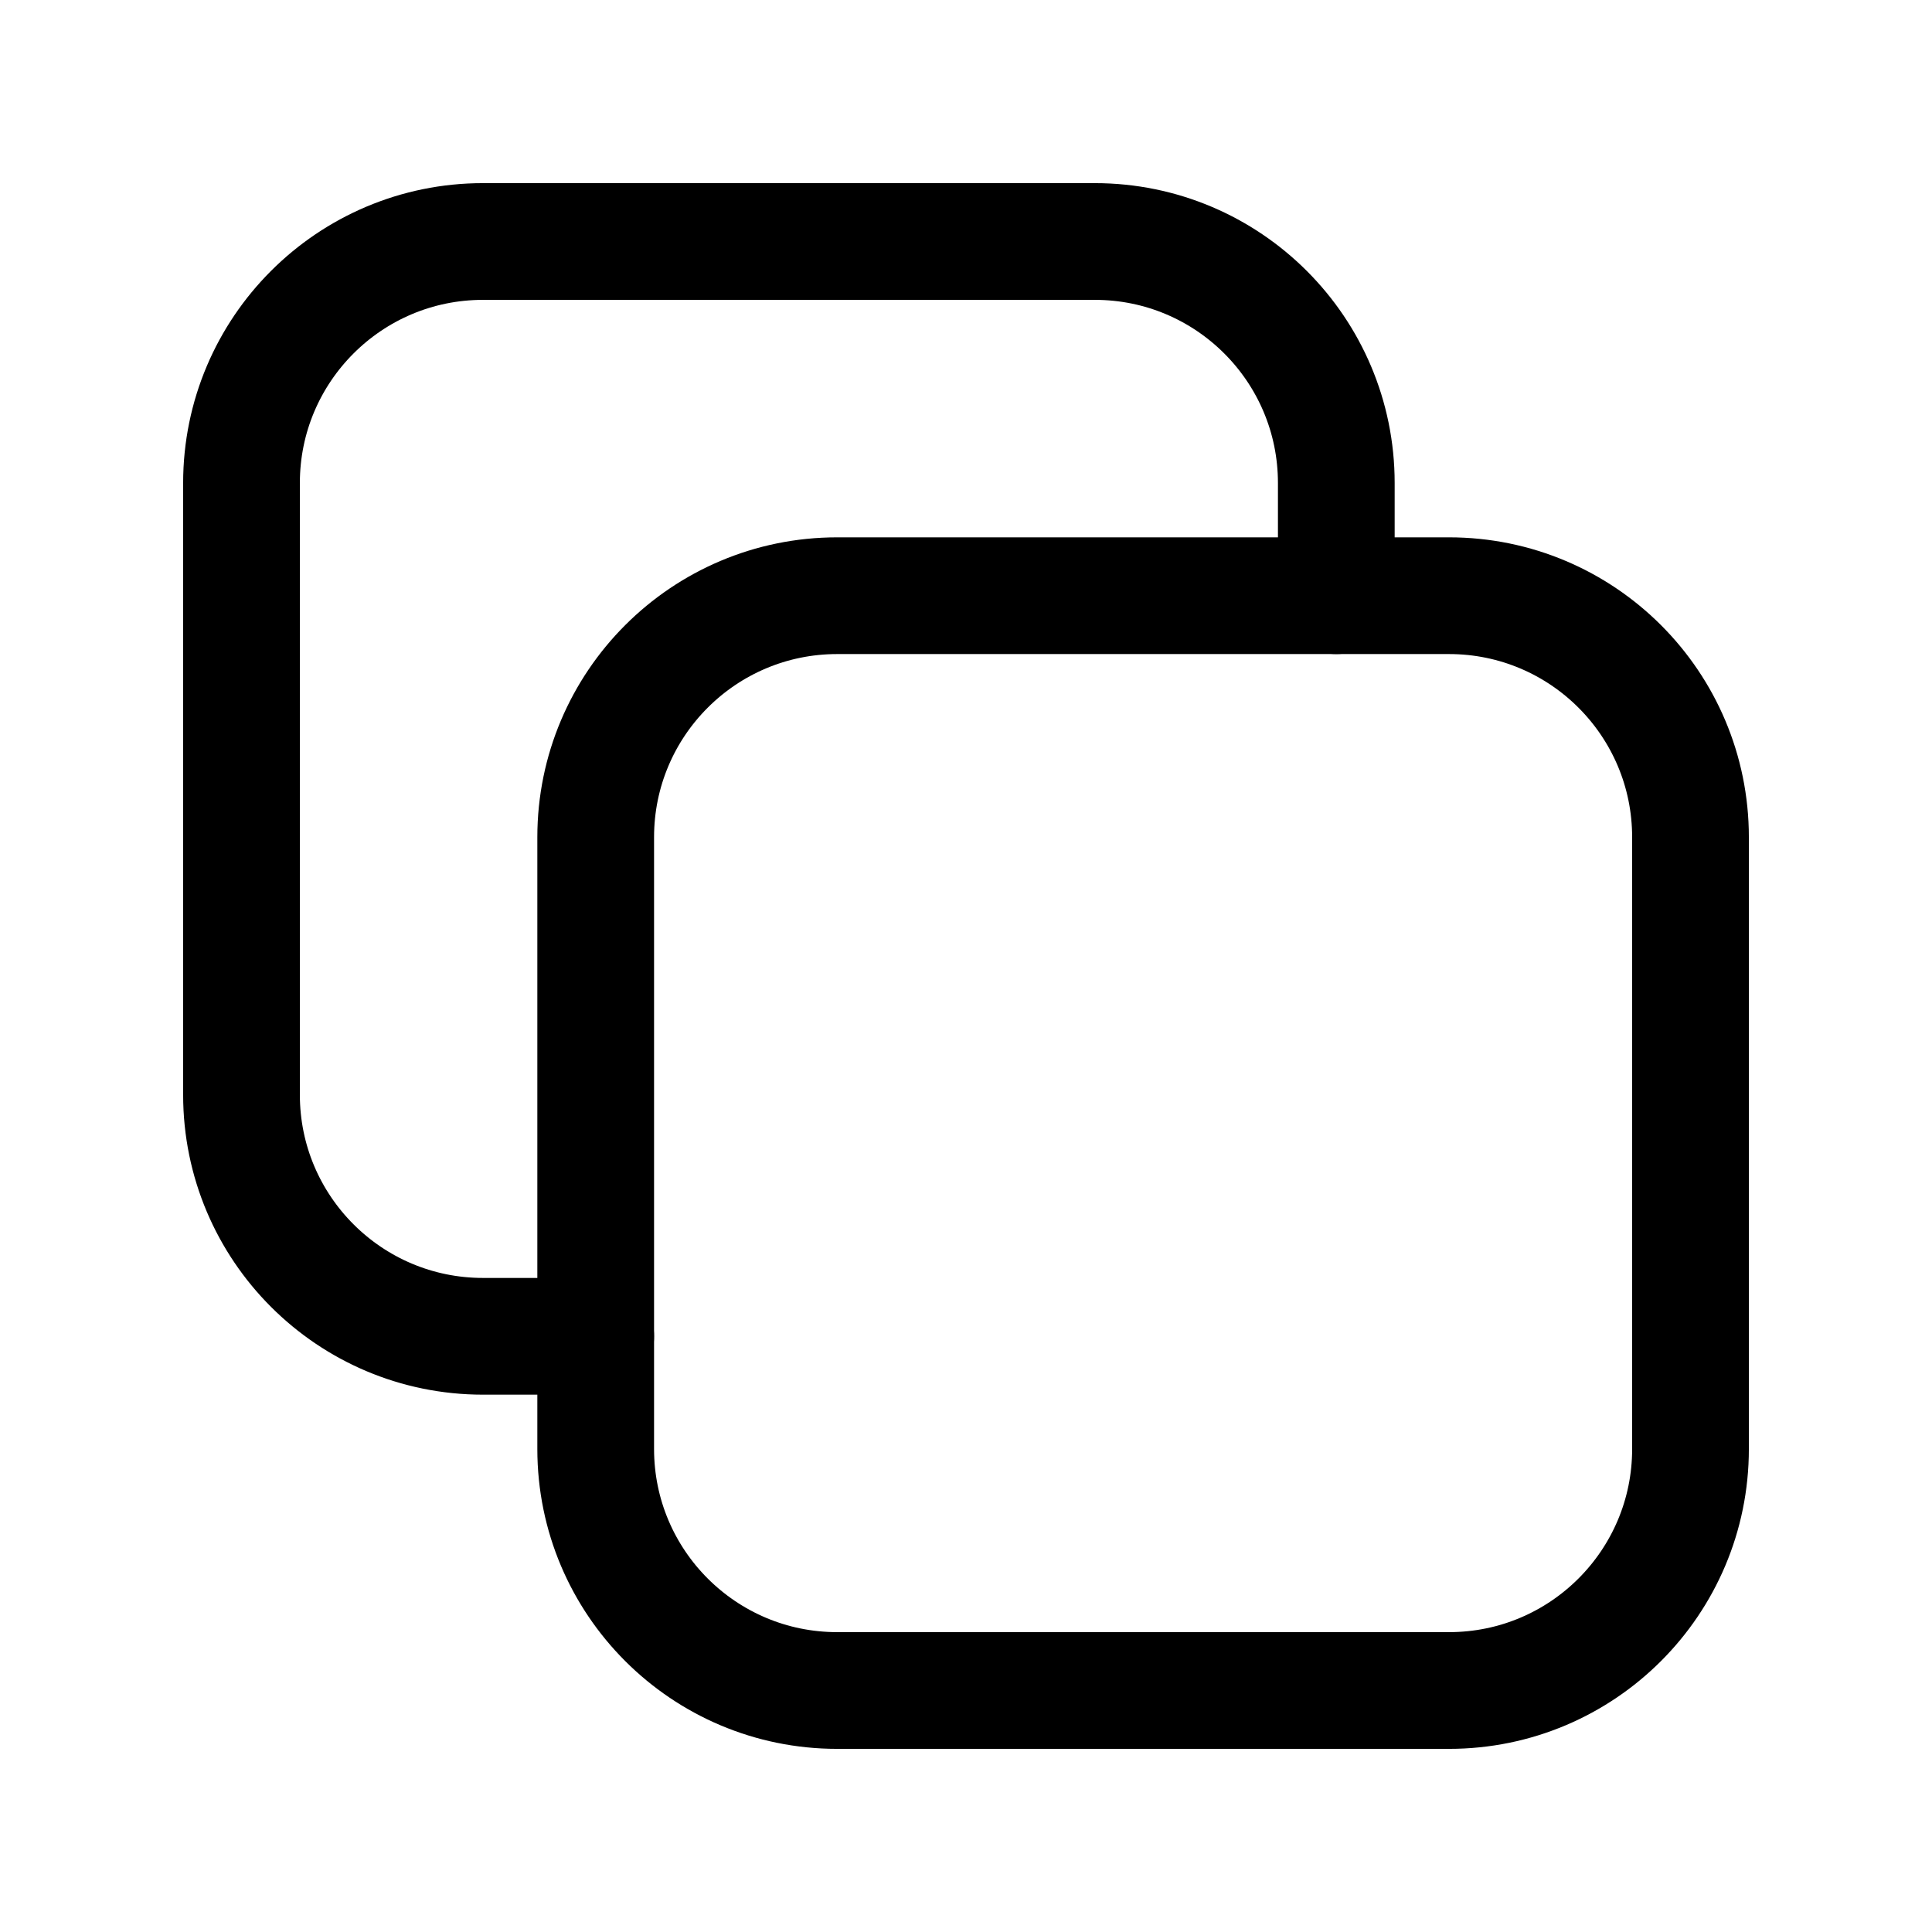
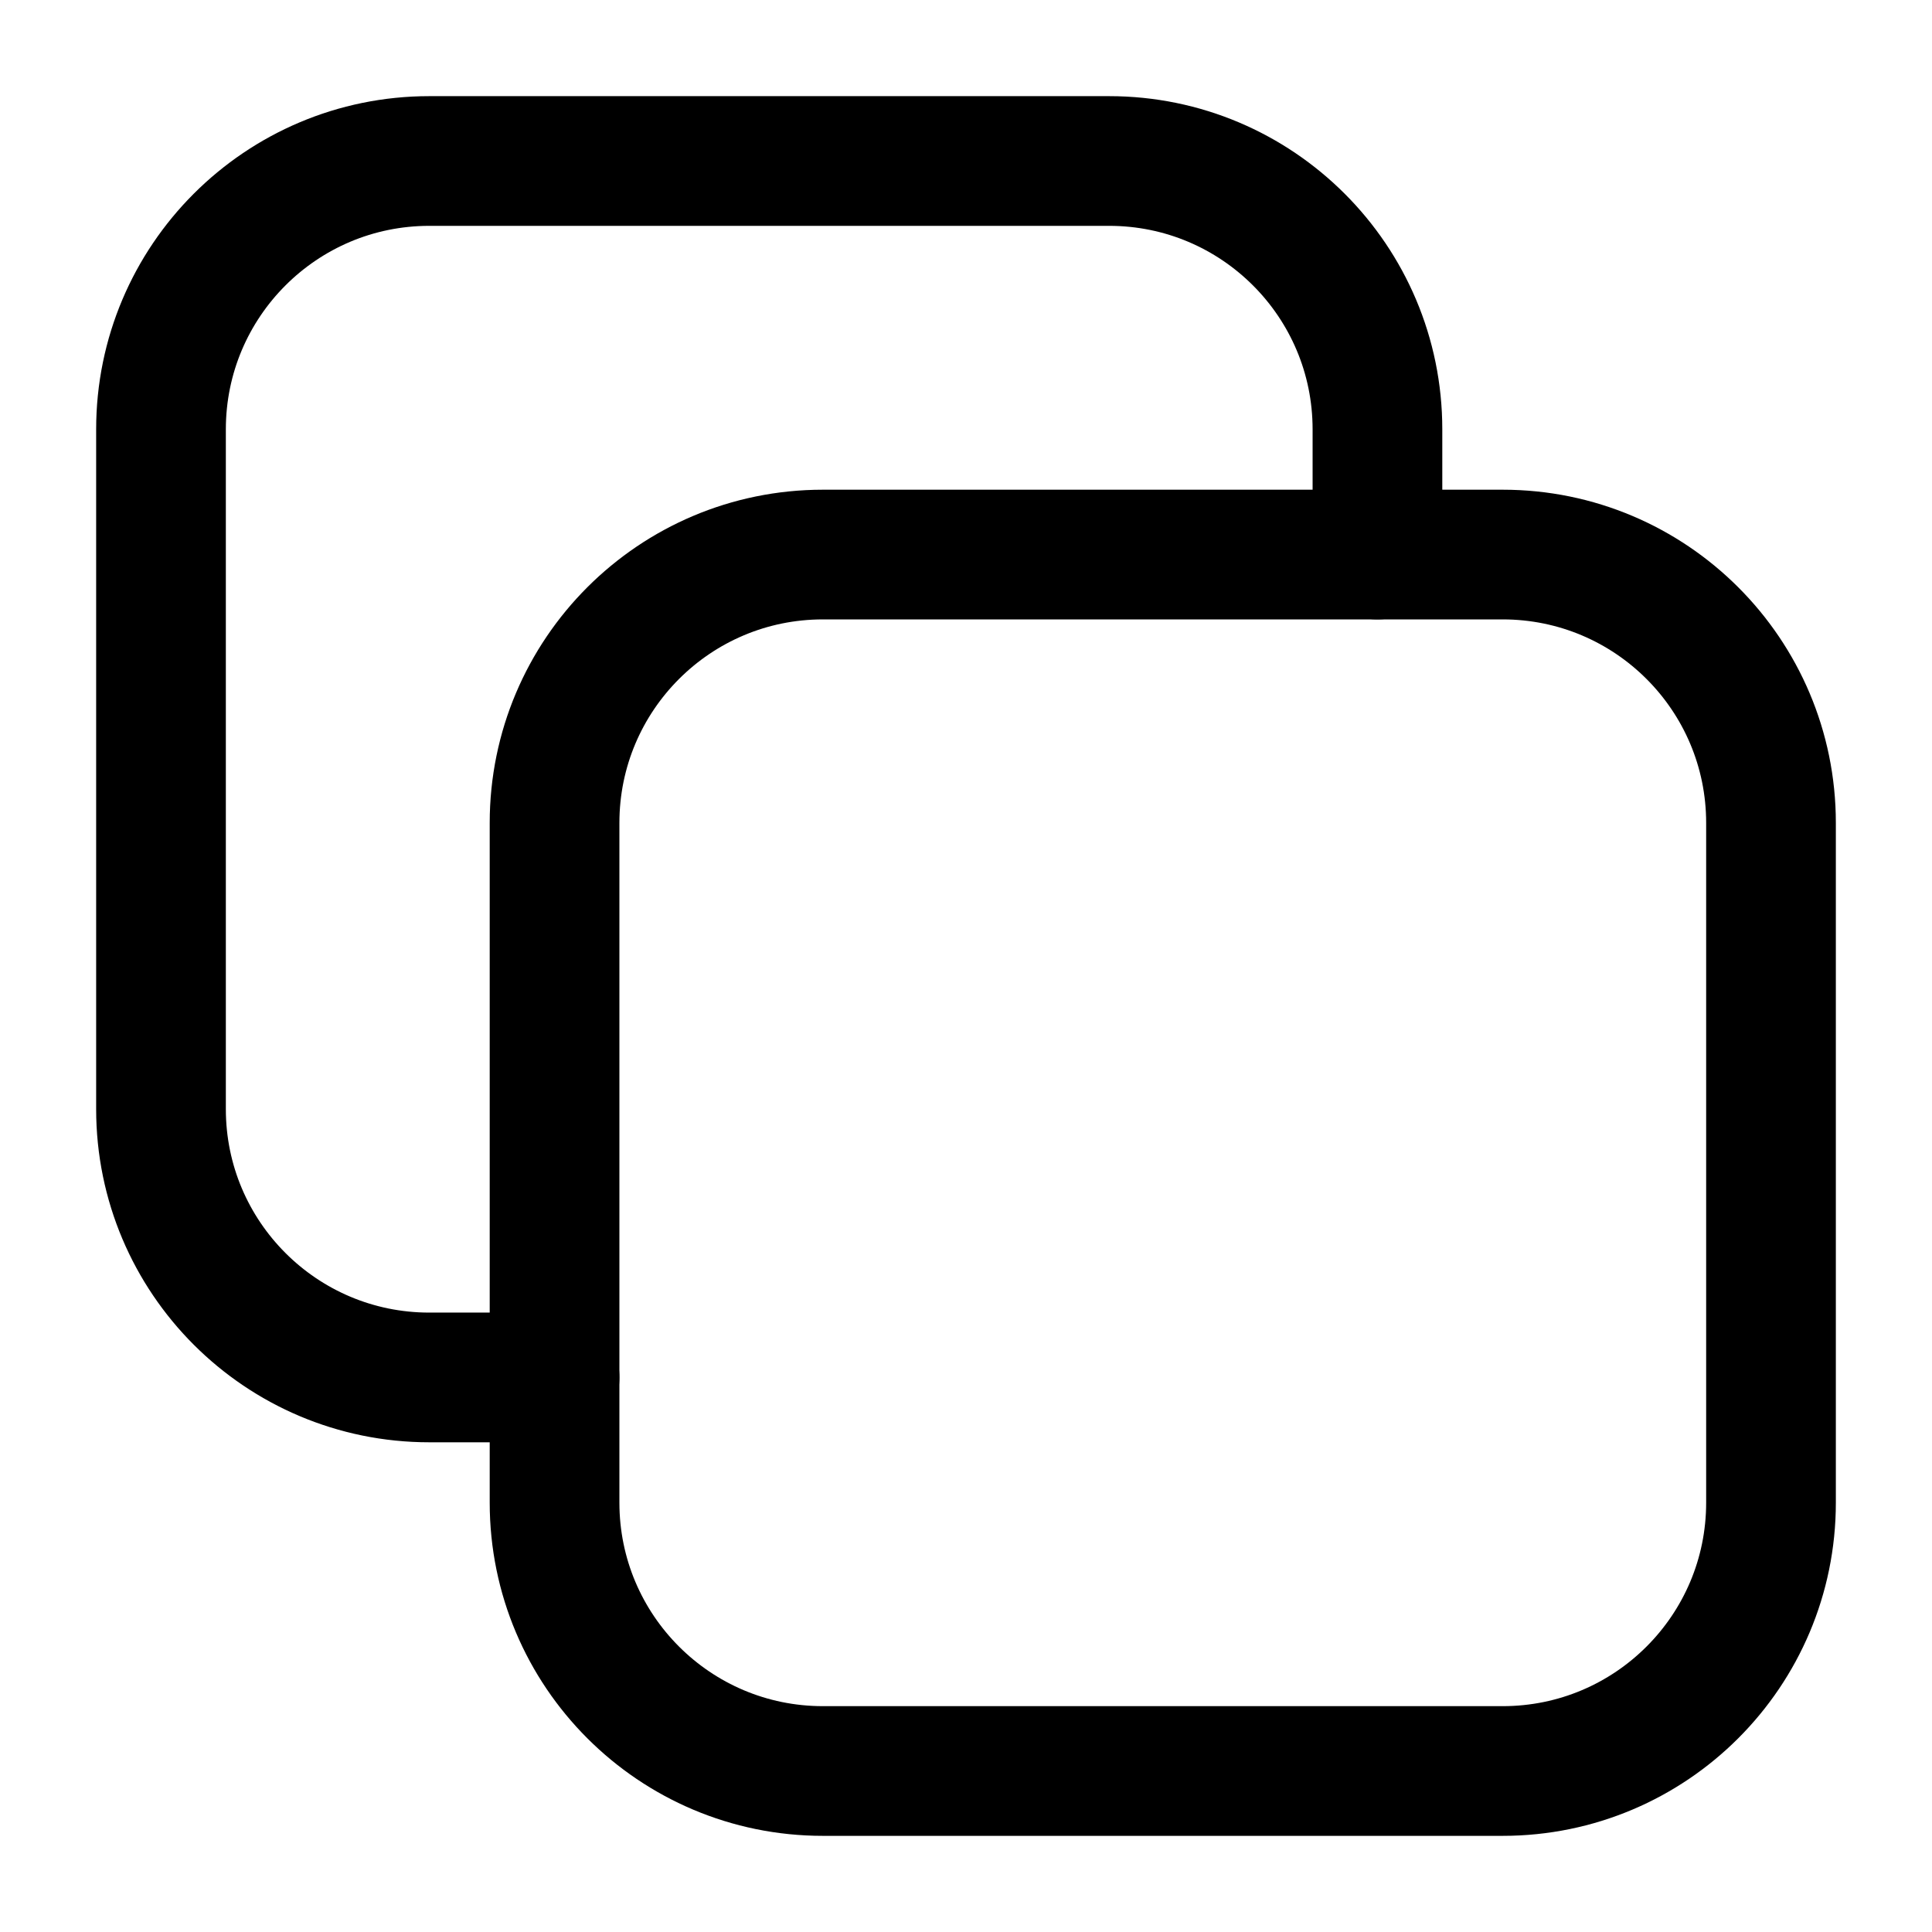
- <svg xmlns="http://www.w3.org/2000/svg" viewBox="0 0 24 24" fill="none" stroke="currentColor" stroke-width="1.45" stroke-linecap="round" stroke-linejoin="round">
+ <svg xmlns="http://www.w3.org/2000/svg" viewBox="1.2 1.2 21.6 21.6" fill="none" stroke="currentColor" stroke-width="1.45" stroke-linecap="round" stroke-linejoin="round">
  <path d="M7.4 16.6H6a3 3 0 0 1-3-3V6a3 3 0 0 1 3-3h7.6a3 3 0 0 1 3 3v1.4" />
  <rect x="7.4" y="7.4" width="13.6" height="13.6" rx="3" />
</svg>
